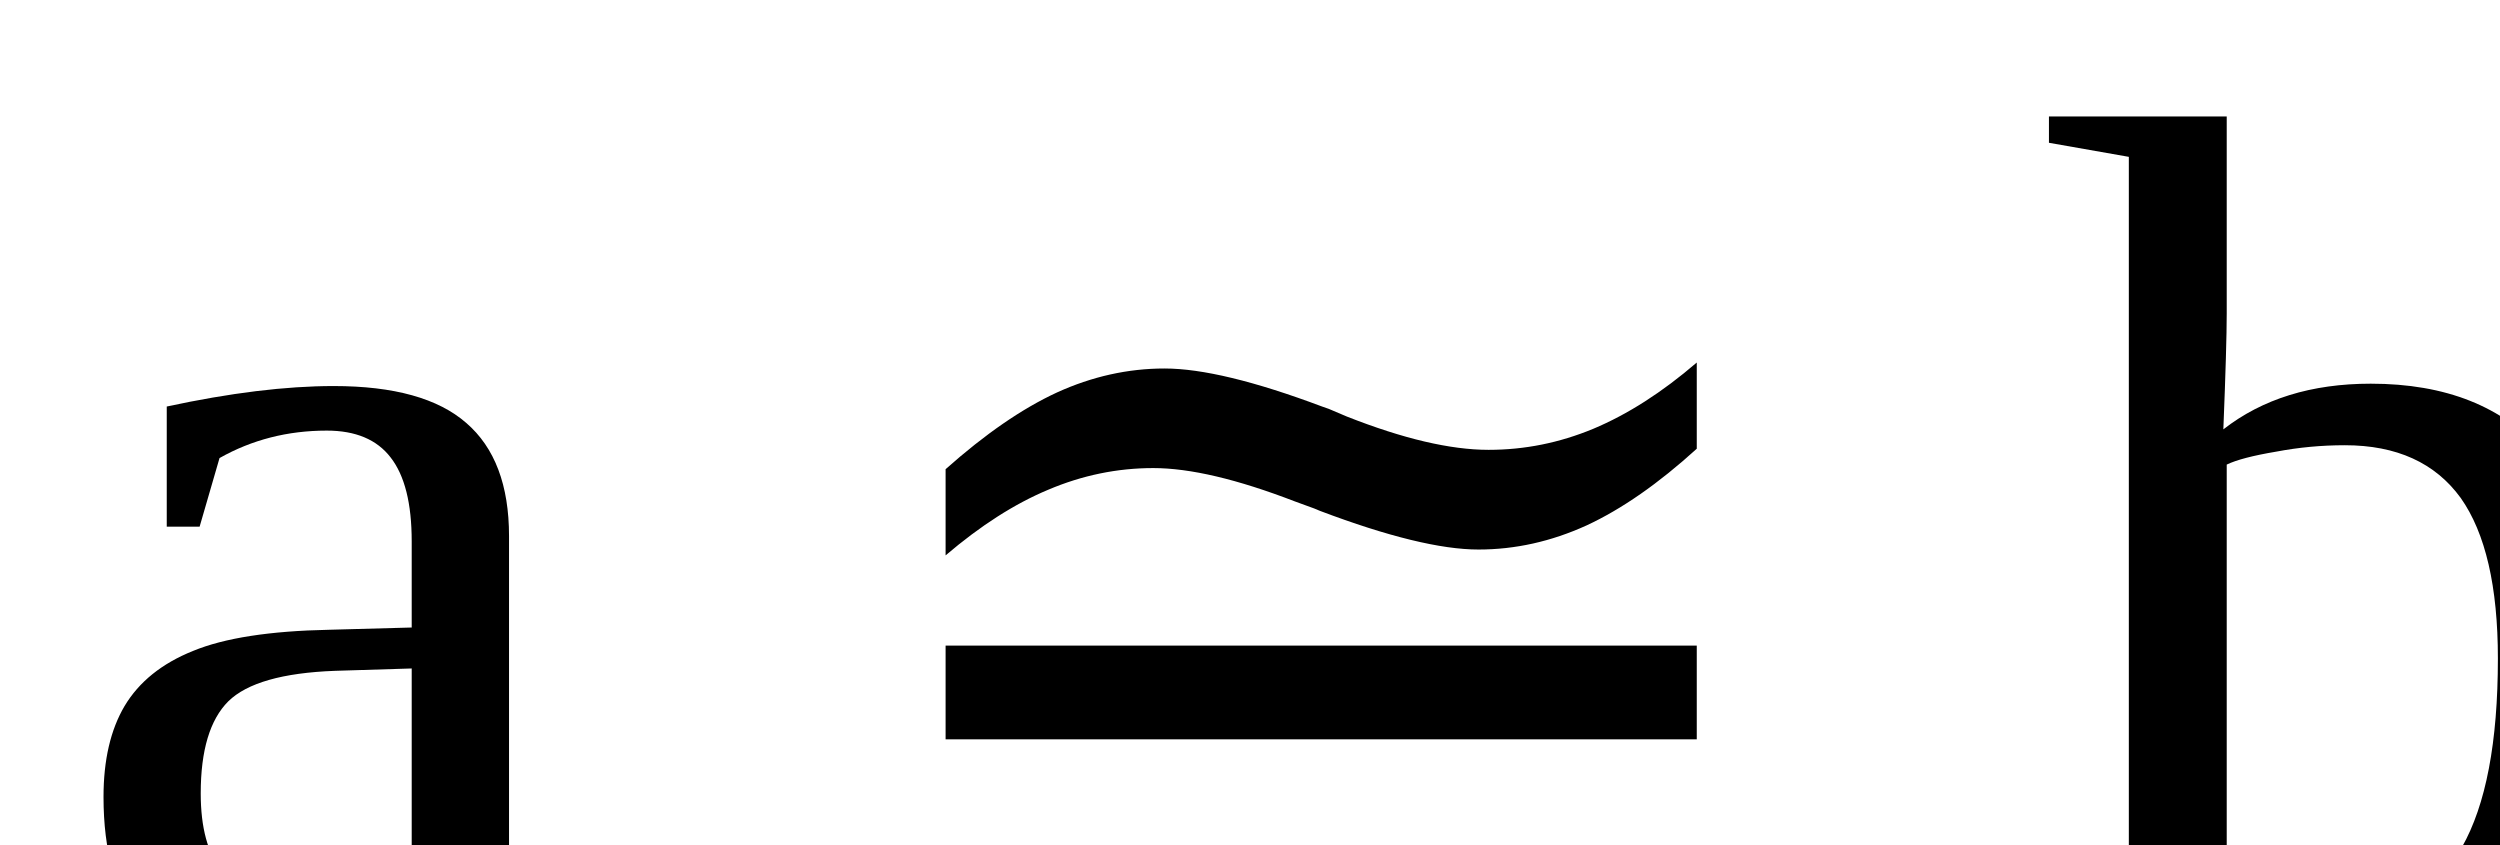
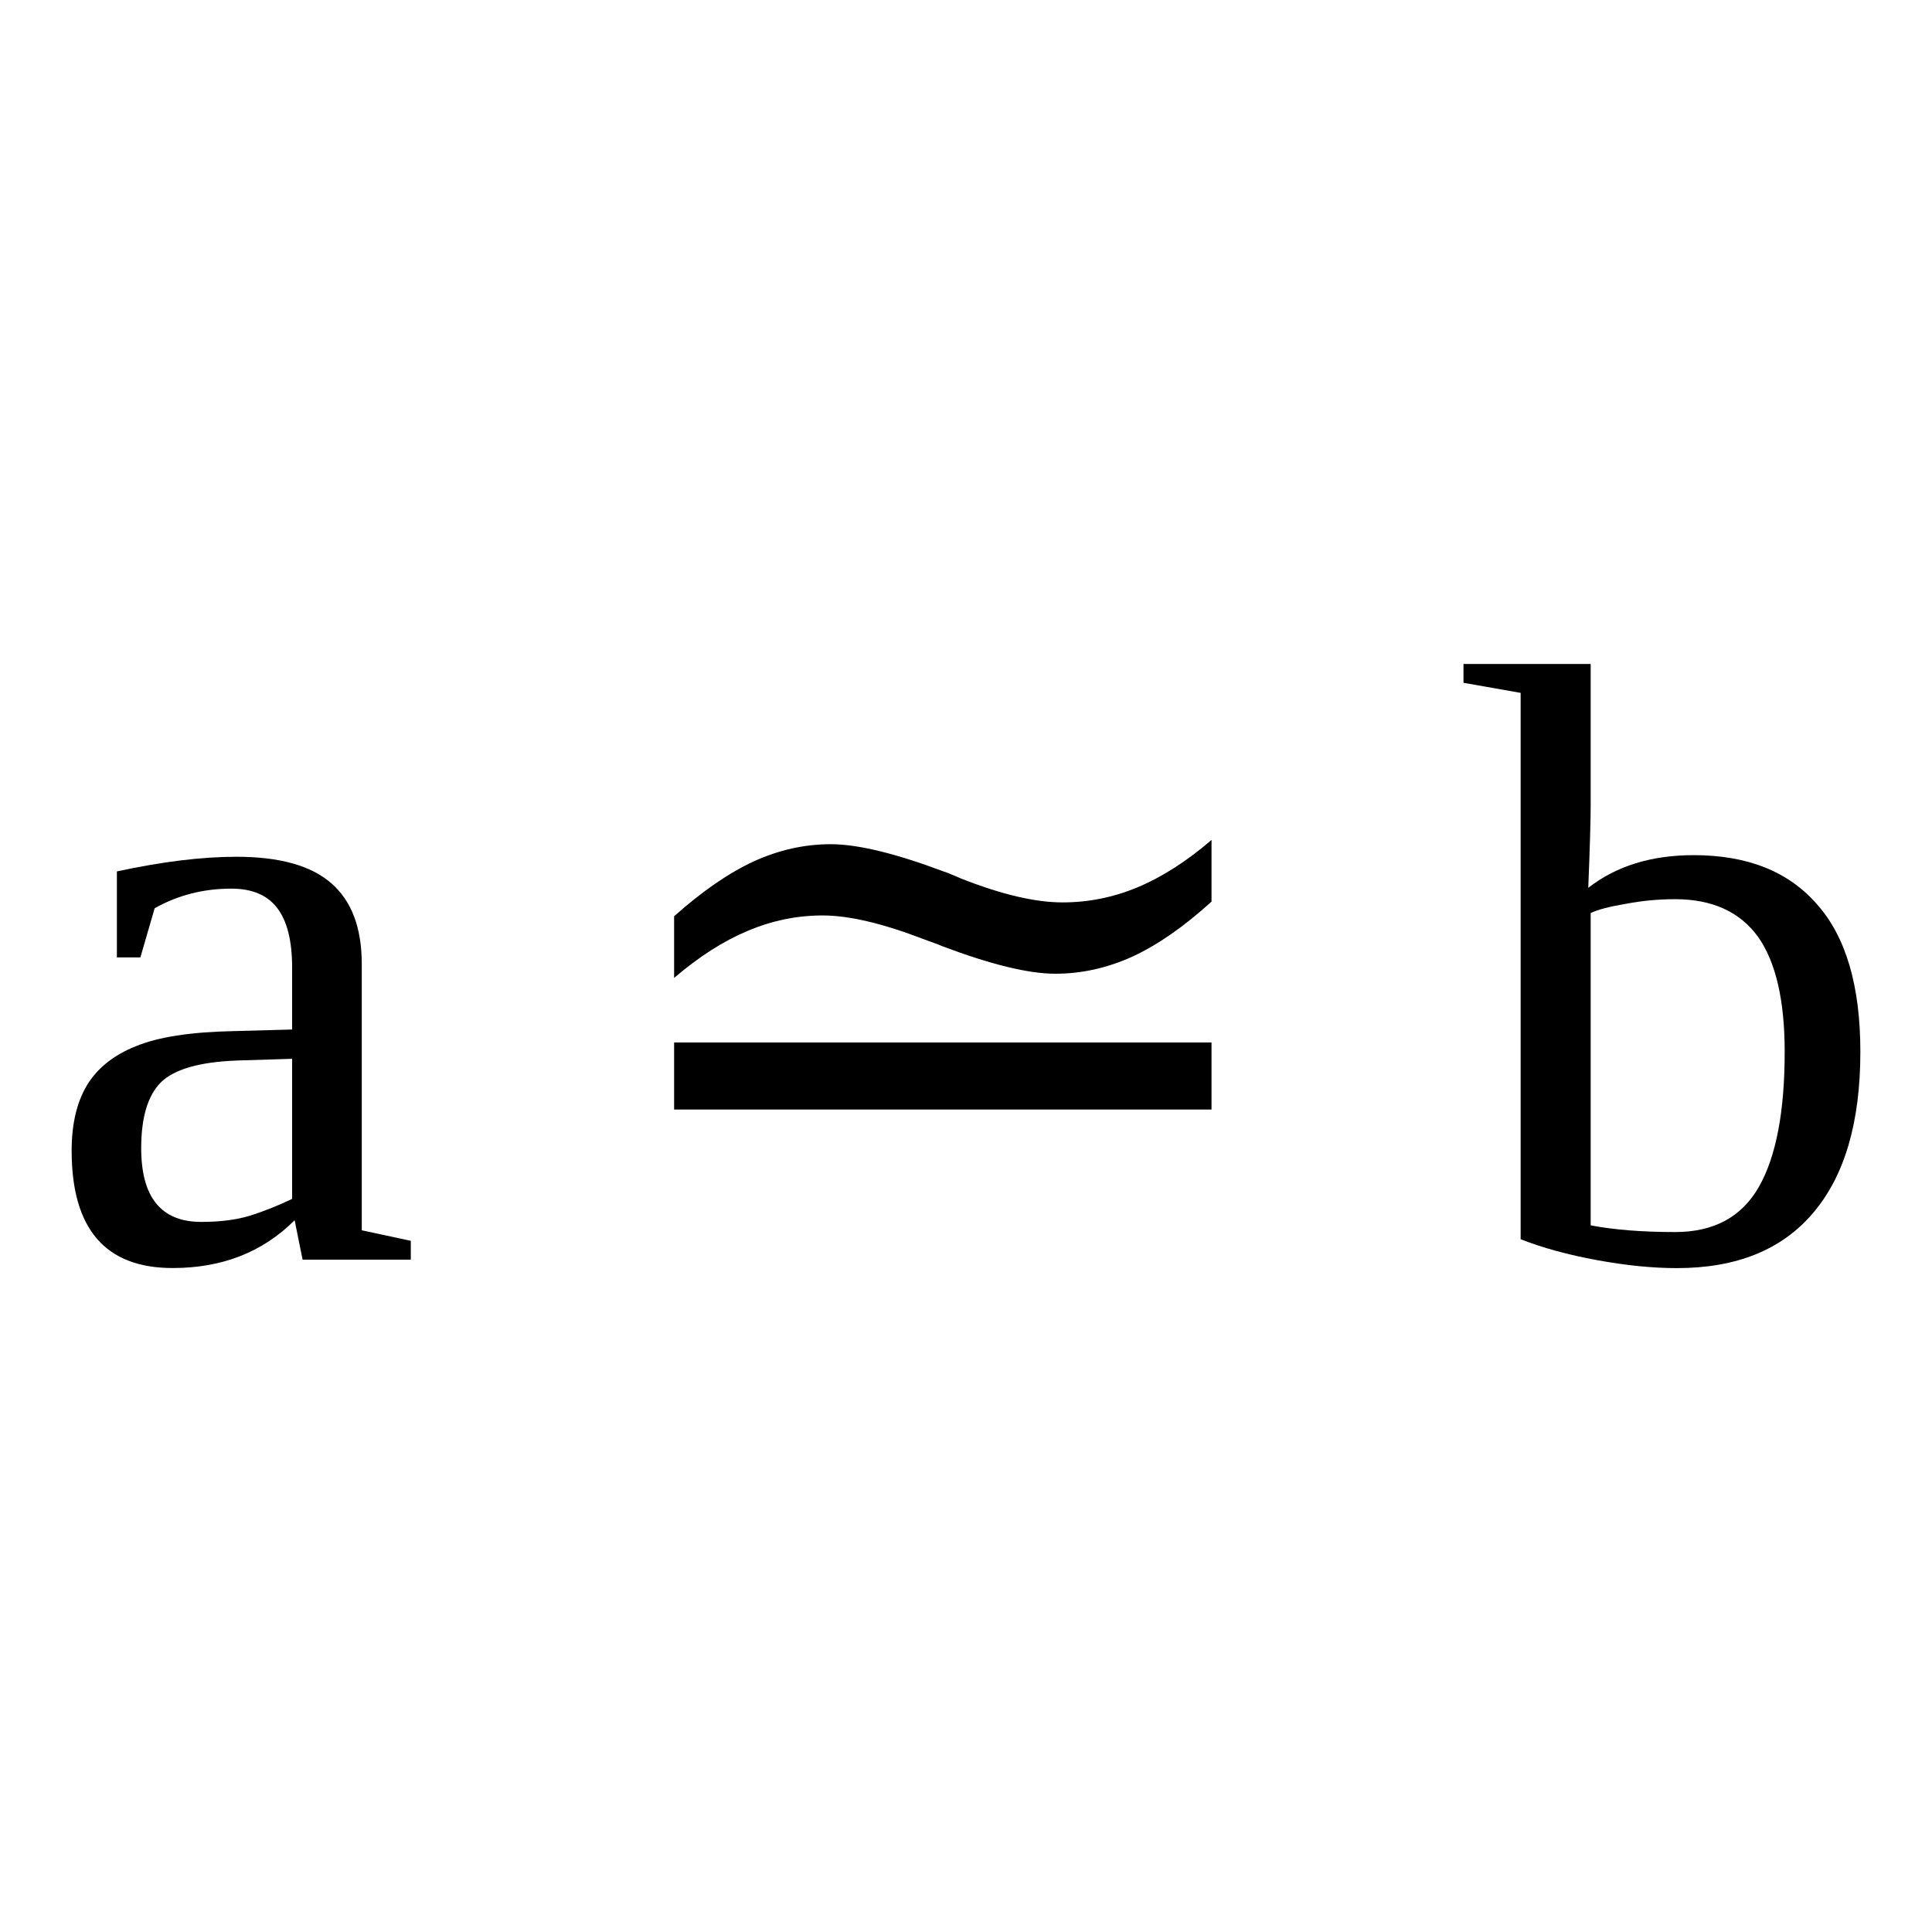
- <svg xmlns="http://www.w3.org/2000/svg" version="1.1">
-   <path d="M 2.966,3.431 Q 3.769,3.431 4.144,3.759 4.524,4.087 4.524,4.764 V 8.071 L 5.133,8.202 V 8.436 H 3.789 L 3.69,7.946 Q 3.097,8.54 2.175,8.54 0.92,8.54 0.92,7.082 0.92,6.592 1.107,6.275 1.3,5.952 1.716,5.785 2.133,5.613 2.925,5.597 L 3.659,5.577 V 4.811 Q 3.659,4.306 3.472,4.066 3.289,3.827 2.904,3.827 2.383,3.827 1.951,4.071 L 1.774,4.681 H 1.482 V 3.613 Q 2.326,3.431 2.966,3.431 Z M 3.659,5.941 2.977,5.962 Q 2.279,5.988 2.029,6.233 1.784,6.478 1.784,7.051 1.784,7.967 2.529,7.967 2.883,7.967 3.138,7.889 3.399,7.806 3.659,7.681 Z" />
-   <path d="M 8.404,5.738 H 15.08 V 6.571 H 8.404 Z M 15.08,3.222 V 3.988 Q 14.57,4.452 14.1,4.67 13.63,4.884 13.14,4.884 12.64,4.884 11.73,4.54 L 11.68,4.519 11.51,4.457 Q 10.74,4.16 10.25,4.16 9.769,4.16 9.315,4.353 8.868,4.54 8.404,4.936 V 4.17 Q 8.93,3.702 9.394,3.488 9.862,3.275 10.35,3.275 10.85,3.275 11.75,3.613 L 11.81,3.634 Q 11.86,3.655 11.97,3.702 12.72,3.998 13.23,3.998 13.71,3.998 14.16,3.811 14.62,3.618 15.08,3.222 Z" />
-   <path d="M 22.2,5.853 Q 22.2,4.894 21.87,4.426 21.53,3.957 20.84,3.957 20.53,3.957 20.23,4.014 19.92,4.066 19.79,4.129 V 8.009 Q 20.23,8.092 20.84,8.092 21.56,8.092 21.88,7.53 22.2,6.967 22.2,5.853 Z M 18.92,1.394 18.21,1.269 V 1.035 H 19.79 V 2.785 Q 19.79,3.066 19.76,3.816 20.28,3.41 21.07,3.41 22.07,3.41 22.6,4.019 23.14,4.623 23.14,5.853 23.14,7.17 22.55,7.858 21.97,8.54 20.86,8.54 20.41,8.54 19.87,8.441 19.33,8.342 18.92,8.181 Z" />
+ <svg xmlns="http://www.w3.org/2000/svg" version="1.1" id="svg36" width="24" height="24">
+   <defs id="defs40" />
+   <path d="m 2.936,10.643 q 0.803,0 1.178,0.328 0.38,0.328 0.38,1.005 v 3.307 l 0.609,0.131 v 0.234 h -1.344 l -0.099,-0.49 q -0.593,0.594 -1.515,0.594 -1.255,0 -1.255,-1.458 0,-0.49 0.187,-0.807 0.193,-0.323 0.609,-0.49 0.417,-0.172 1.209,-0.188 l 0.734,-0.02 v -0.766 q 0,-0.505 -0.187,-0.745 -0.183,-0.239 -0.568,-0.239 -0.521,0 -0.953,0.244 l -0.177,0.61 h -0.292 v -1.068 q 0.844,-0.182 1.484,-0.182 z m 0.693,2.51 -0.682,0.021 q -0.698,0.026 -0.948,0.271 -0.245,0.245 -0.245,0.818 0,0.916 0.745,0.916 0.354,0 0.609,-0.078 0.261,-0.083 0.521,-0.208 z" id="path30" />
+   <path d="m 8.374,12.95 h 6.676 v 0.833 h -6.676 z m 6.676,-2.516 v 0.766 q -0.51,0.464 -0.98,0.682 -0.47,0.214 -0.96,0.214 -0.5,0 -1.41,-0.344 l -0.05,-0.021 -0.17,-0.062 q -0.77,-0.297 -1.26,-0.297 -0.481,0 -0.935,0.193 -0.447,0.187 -0.911,0.583 v -0.766 q 0.526,-0.468 0.99,-0.682 0.468,-0.213 0.956,-0.213 0.5,0 1.4,0.338 l 0.06,0.021 q 0.05,0.021 0.16,0.068 0.75,0.296 1.26,0.296 0.48,0 0.93,-0.187 0.46,-0.193 0.92,-0.589 z" id="path32" />
+   <path d="m 22.17,13.066 q 0,-0.959 -0.33,-1.427 -0.34,-0.469 -1.03,-0.469 -0.31,0 -0.61,0.057 -0.31,0.052 -0.44,0.115 v 3.88 q 0.44,0.083 1.05,0.083 0.72,0 1.04,-0.562 0.32,-0.563 0.32,-1.677 z m -3.28,-4.459 -0.71,-0.125 v -0.234 h 1.58 v 1.75 q 0,0.281 -0.03,1.031 0.52,-0.406 1.31,-0.406 1,0 1.53,0.609 0.54,0.604 0.54,1.834 0,1.317 -0.59,2.005 -0.58,0.682 -1.69,0.682 -0.45,0 -0.99,-0.099 -0.54,-0.099 -0.95,-0.26 z" id="path34" />
</svg>
